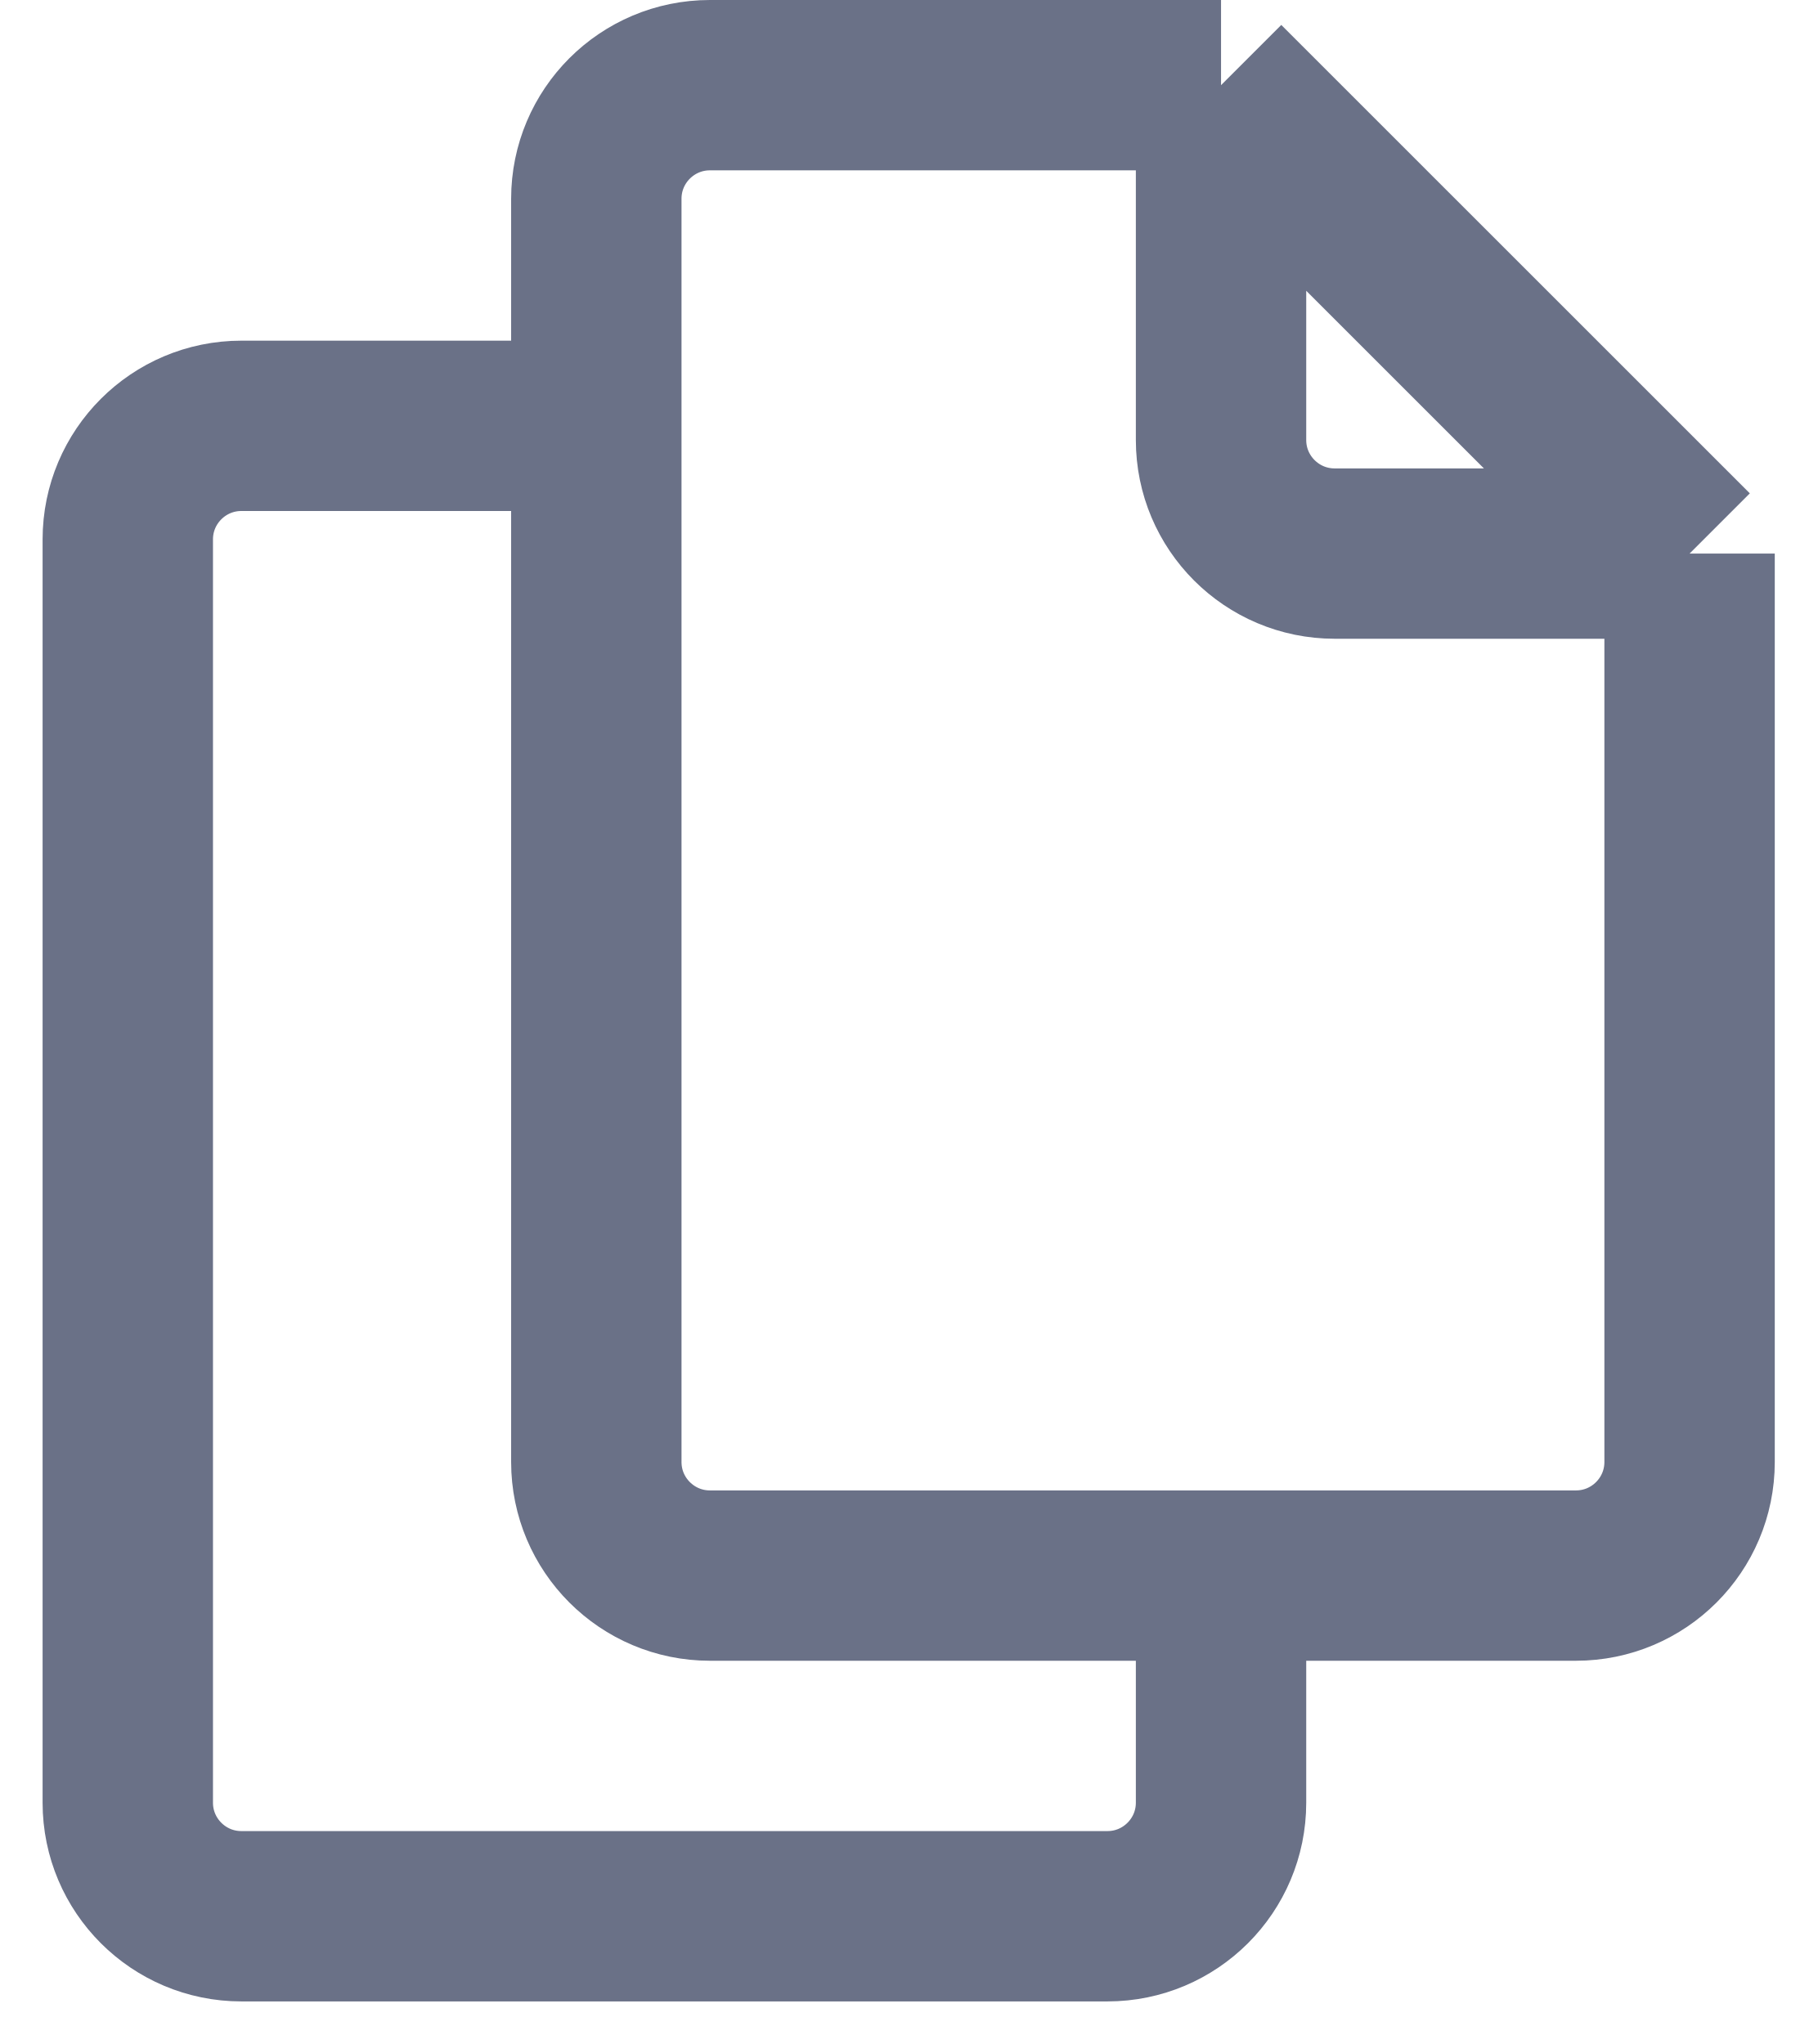
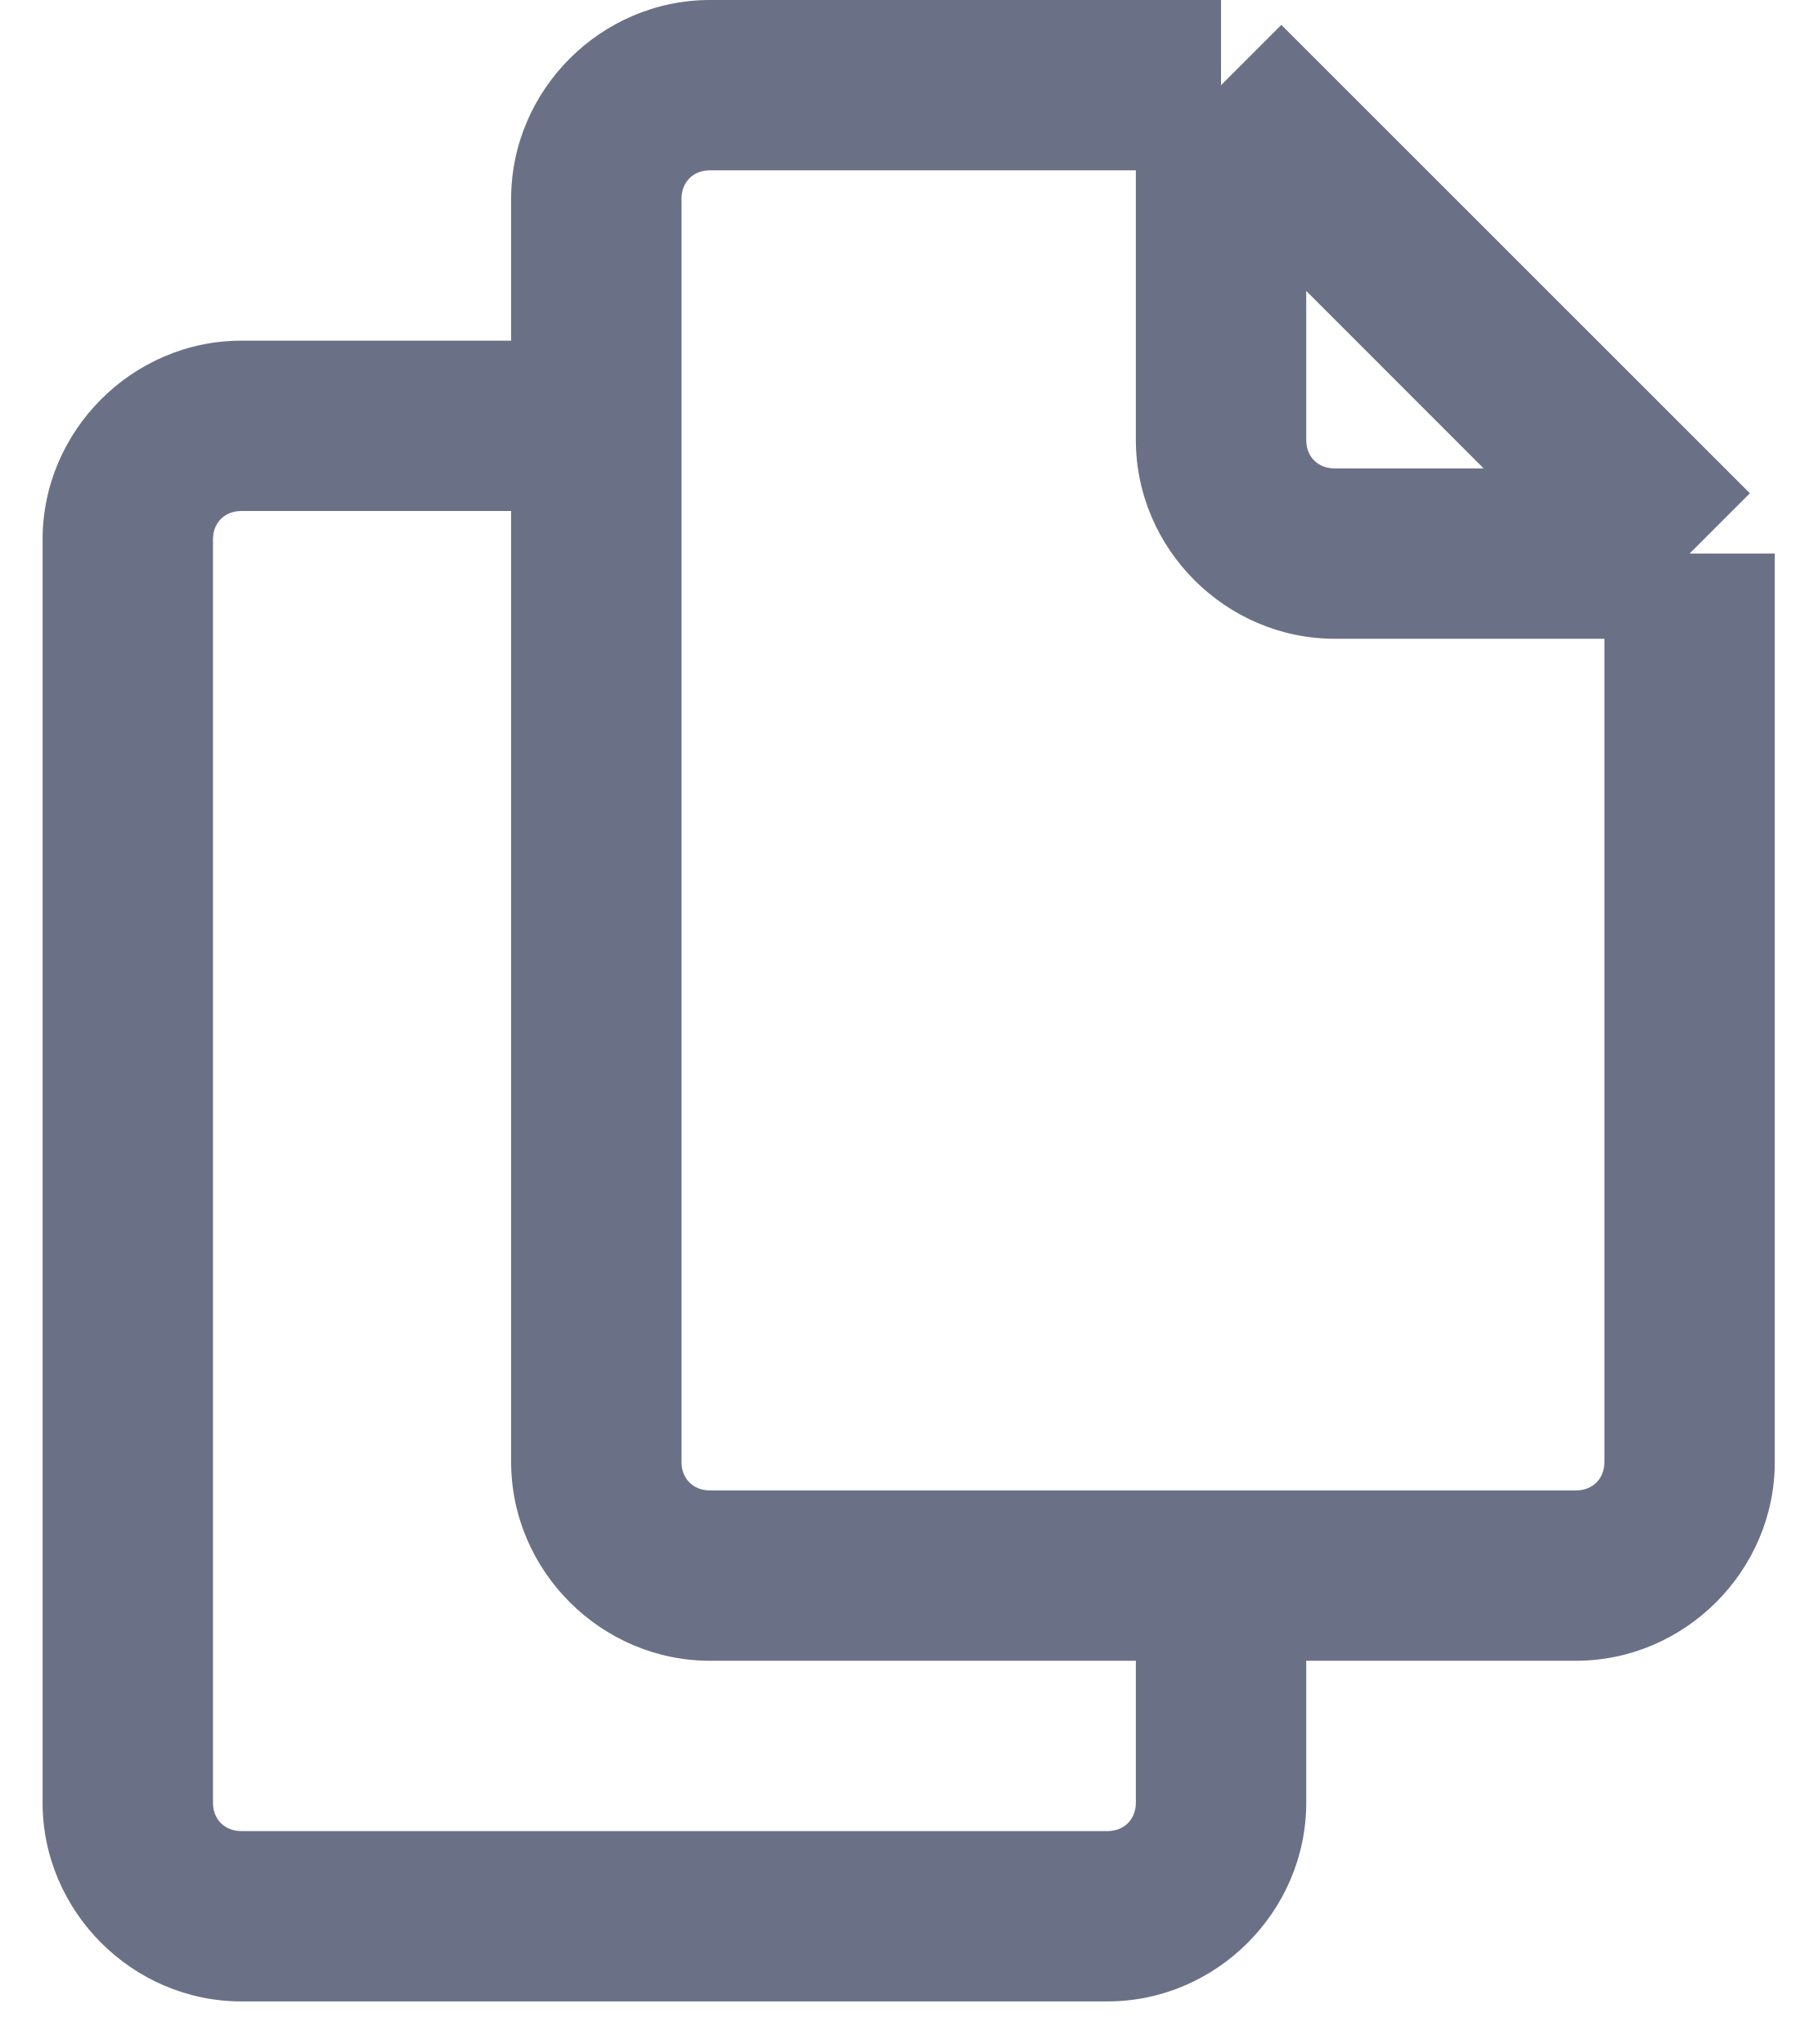
- <svg xmlns="http://www.w3.org/2000/svg" width="16" height="18" viewBox="0 0 16 18" fill="none">
-   <path d="M5.25 3.75H2.125C1.573 3.75 1.125 4.198 1.125 4.75V15.875C1.125 16.427 1.573 16.875 2.125 16.875H9.75C10.302 16.875 10.75 16.427 10.75 15.875V13.875M5.25 3.75V12.875C5.25 13.427 5.698 13.875 6.25 13.875H10.75M5.25 3.75V1.75C5.25 1.198 5.698 0.75 6.25 0.75H10.75M10.75 13.875H13.875C14.427 13.875 14.875 13.427 14.875 12.875V4.875M10.75 0.75L14.875 4.875M10.75 0.75V3.875C10.75 4.427 11.198 4.875 11.75 4.875H14.875" stroke="#6A7187" stroke-width="1.5" />
+ <svg xmlns="http://www.w3.org/2000/svg" width="16" height="18" viewBox="0 0 16 18" fill="none" version="1.1" id="svg223">
+   <defs id="defs227" />
+   <path id="path221" style="color:#000000;fill:#6a7187;-inkscape-stroke:none" d="M 6.25,0 C 5.292,0 4.5,0.792 4.5,1.75 V 3 H 2.125 C 1.167,3 0.375,3.792 0.375,4.75 v 11.125 c 0,0.958 0.792,1.75 1.75,1.75 H 9.75 c 0.958,0 1.75,-0.792 1.75,-1.75 v -1.25 h 2.375 c 0.958,0 1.75,-0.792 1.75,-1.75 v -8 h -0.75 l 0.531,-0.531 -4.125,-4.125 L 10.75,0.75 V 0 Z m 0,1.5 H 10 v 2.375 c 0,0.958 0.792,1.75 1.75,1.75 h 2.375 v 7.25 c 0,0.147 -0.103,0.25 -0.25,0.25 H 10.75 6.25 C 6.103,13.125 6,13.022 6,12.875 V 3.75 1.75 C 6,1.603 6.103,1.5 6.25,1.5 Z M 11.5,2.562 13.062,4.125 H 11.75 c -0.147,0 -0.25,-0.103 -0.25,-0.25 z M 2.125,4.5 H 4.5 v 8.375 c 0,0.958 0.792,1.75 1.75,1.75 H 10 v 1.25 c 0,0.147 -0.103,0.25 -0.25,0.25 H 2.125 c -0.147,0 -0.25,-0.103 -0.25,-0.25 V 4.75 c 0,-0.147 0.103,-0.25 0.25,-0.25 z" />
</svg>
